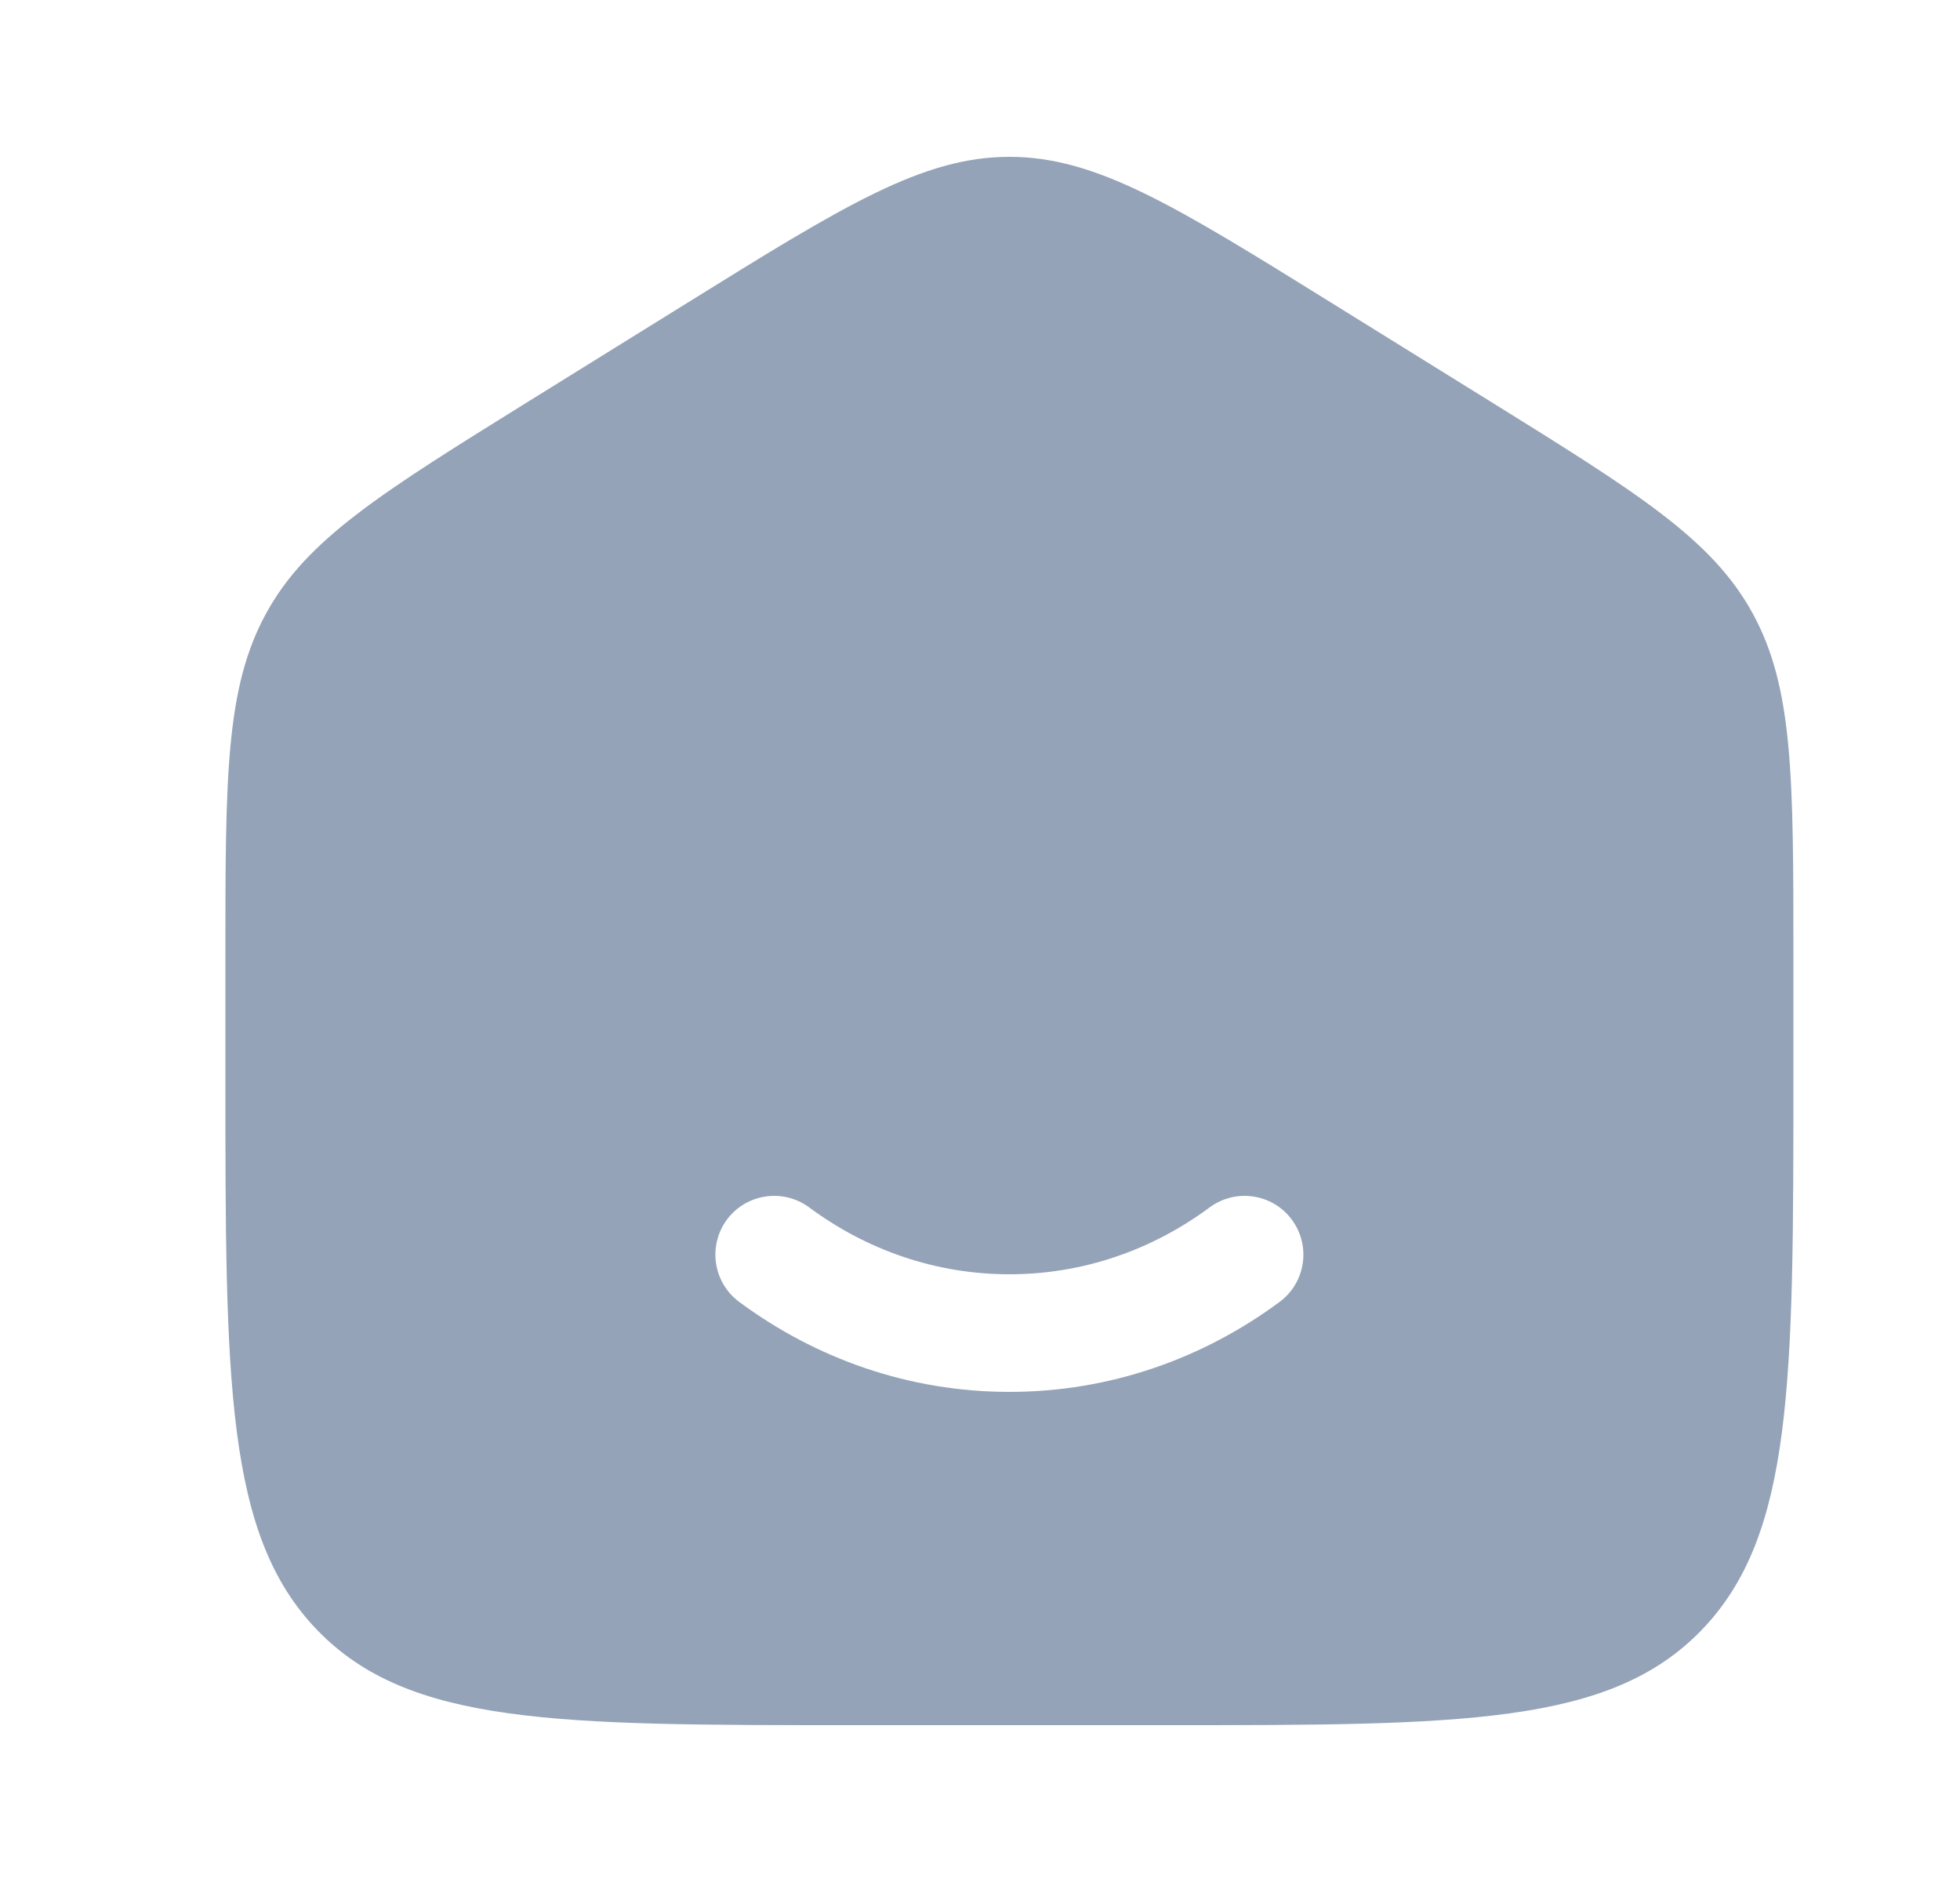
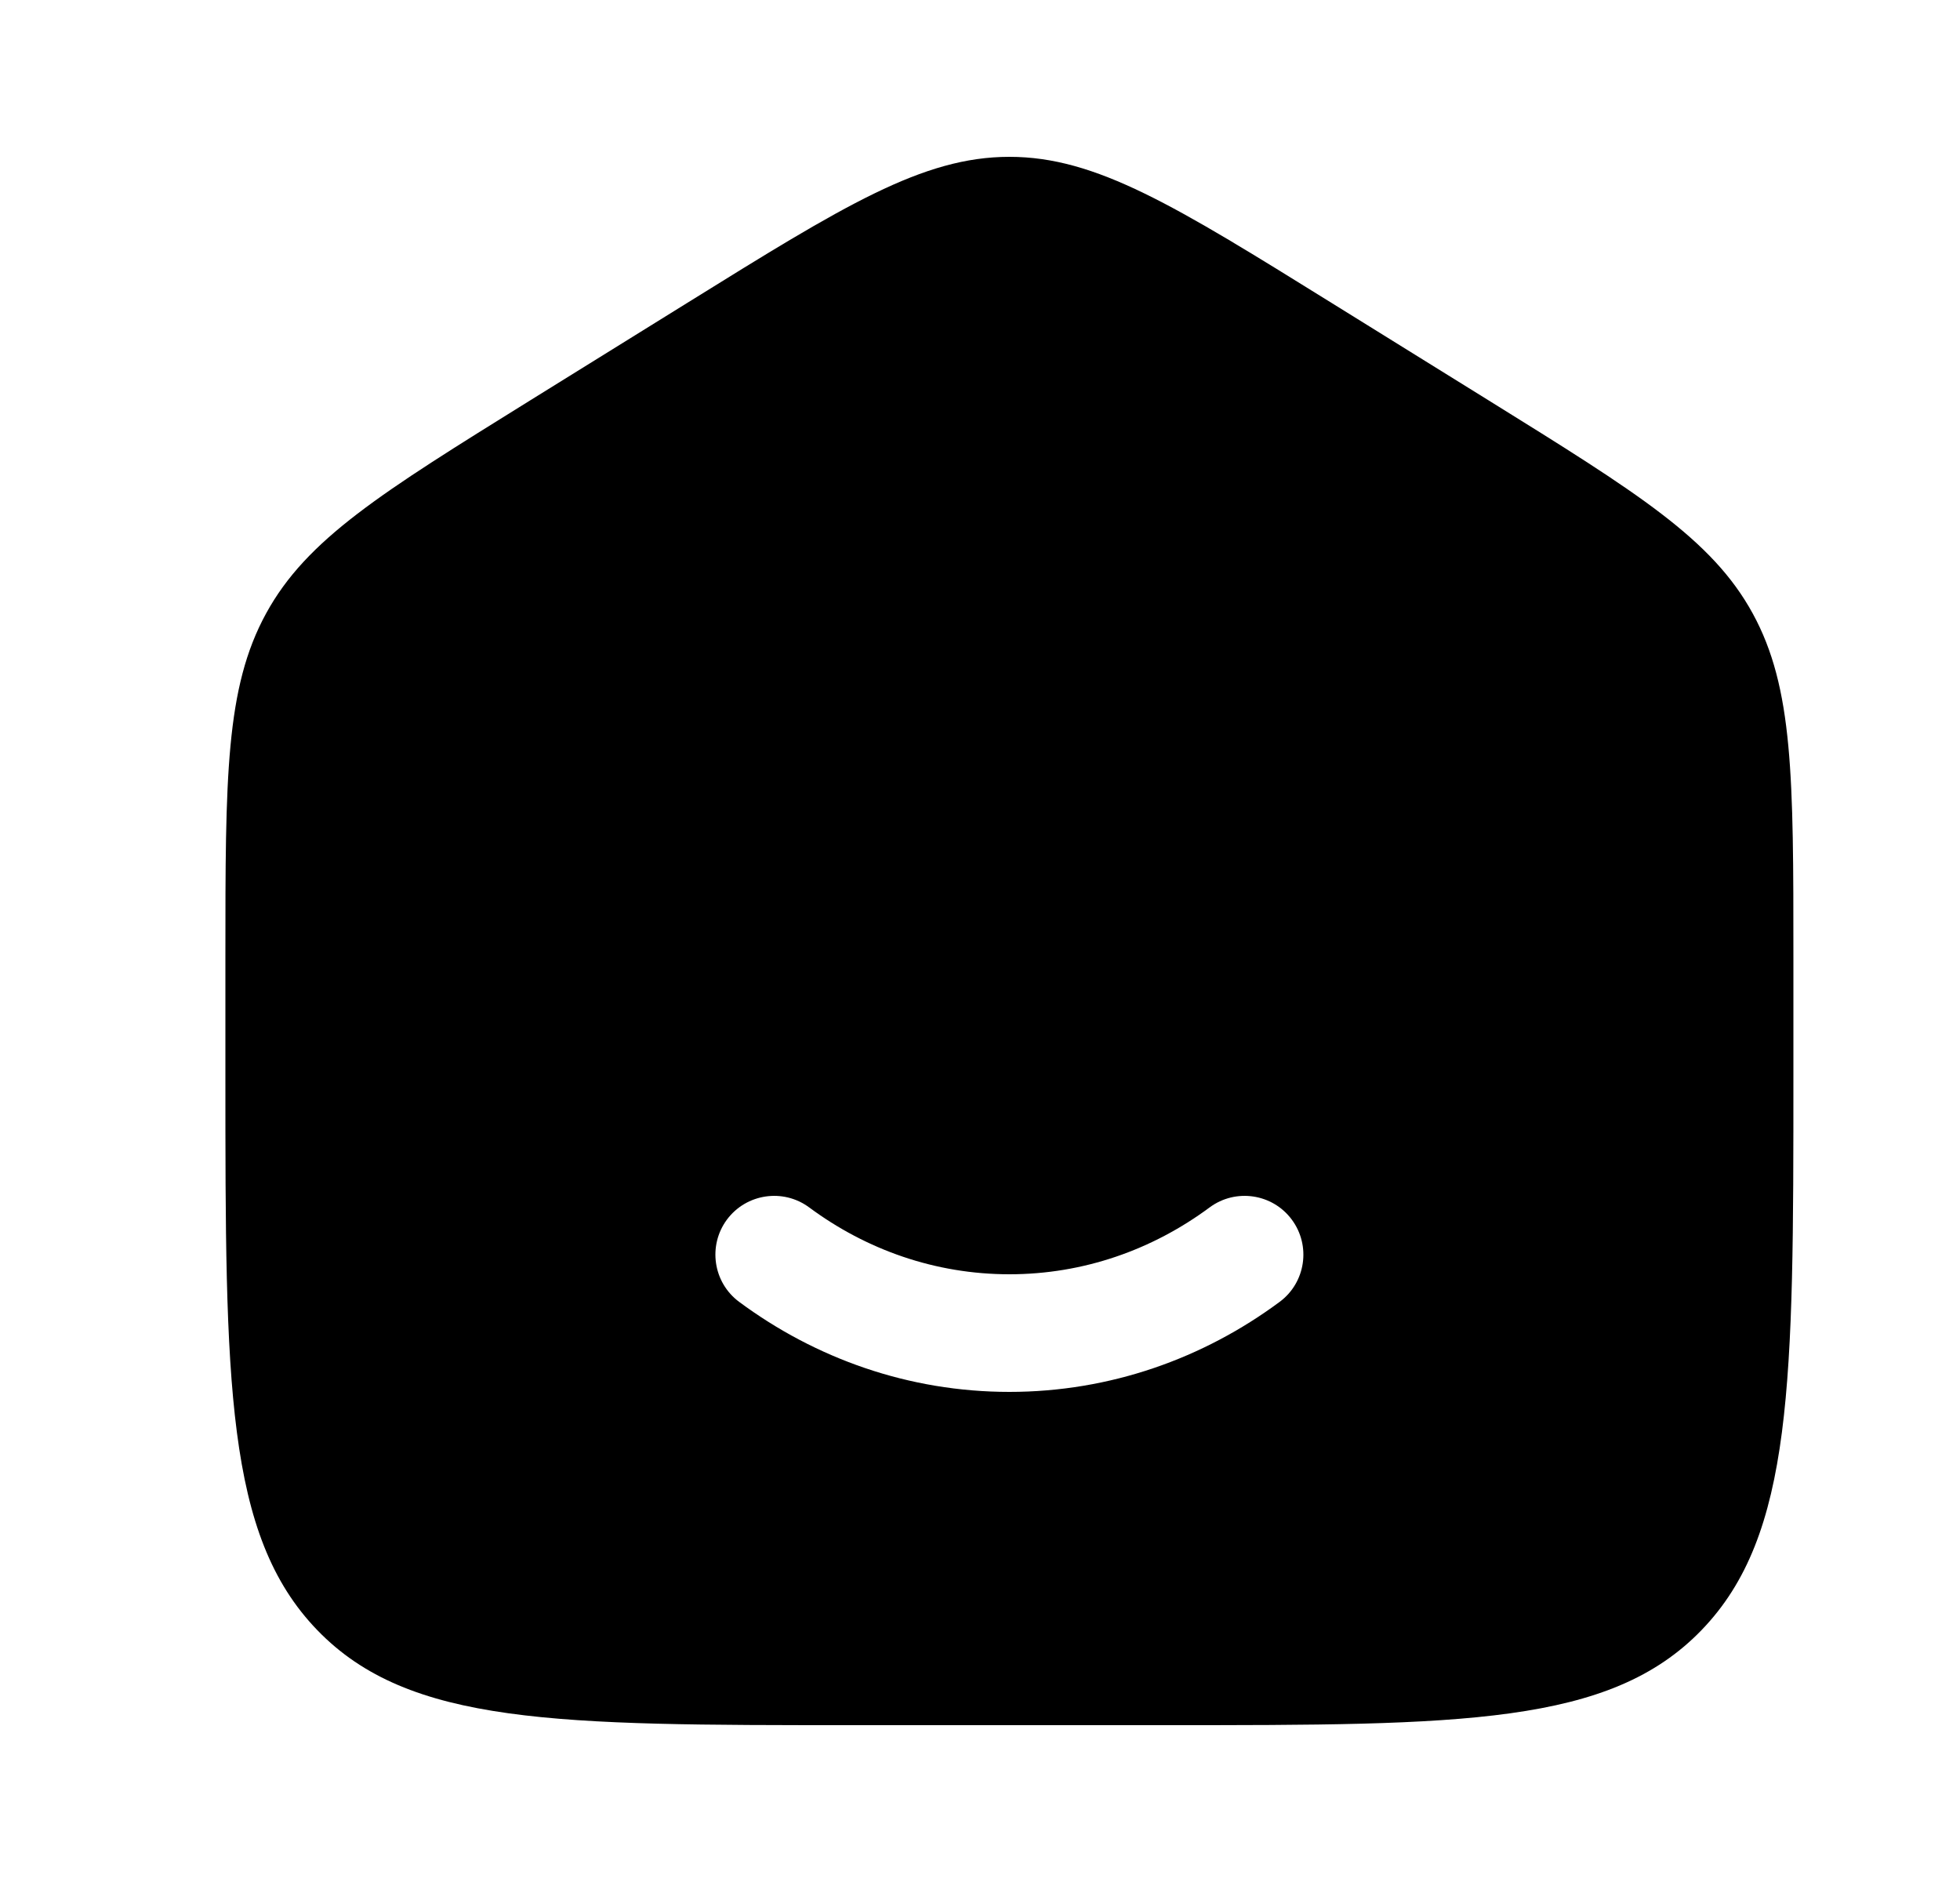
<svg xmlns="http://www.w3.org/2000/svg" width="25" height="24" viewBox="0 0 25 24" fill="none">
-   <path fill-rule="evenodd" clip-rule="evenodd" d="M3.394 7.823C2.875 8.771 2.875 9.915 2.875 12.204V13.725C2.875 17.626 2.875 19.576 4.047 20.788C5.218 22 7.104 22 10.875 22H14.875C18.646 22 20.532 22 21.703 20.788C22.875 19.576 22.875 17.626 22.875 13.725V12.204C22.875 9.915 22.875 8.771 22.356 7.823C21.837 6.874 20.888 6.286 18.991 5.108L16.991 3.867C14.986 2.622 13.983 2 12.875 2C11.767 2 10.764 2.622 8.759 3.867L6.759 5.108C4.862 6.286 3.913 6.874 3.394 7.823ZM10.322 15.398C9.989 15.151 9.519 15.221 9.272 15.553C9.026 15.886 9.096 16.356 9.428 16.602C10.401 17.323 11.59 17.75 12.875 17.75C14.16 17.75 15.349 17.323 16.322 16.602C16.654 16.356 16.724 15.886 16.477 15.553C16.231 15.221 15.761 15.151 15.428 15.398C14.7 15.937 13.821 16.25 12.875 16.25C11.929 16.25 11.05 15.937 10.322 15.398Z" fill="#94A3B8" />
+   <path fill-rule="evenodd" clip-rule="evenodd" d="M3.394 7.823C2.875 8.771 2.875 9.915 2.875 12.204V13.725C2.875 17.626 2.875 19.576 4.047 20.788C5.218 22 7.104 22 10.875 22H14.875C18.646 22 20.532 22 21.703 20.788C22.875 19.576 22.875 17.626 22.875 13.725V12.204C22.875 9.915 22.875 8.771 22.356 7.823C21.837 6.874 20.888 6.286 18.991 5.108L16.991 3.867C14.986 2.622 13.983 2 12.875 2C11.767 2 10.764 2.622 8.759 3.867L6.759 5.108C4.862 6.286 3.913 6.874 3.394 7.823ZM10.322 15.398C9.989 15.151 9.519 15.221 9.272 15.553C9.026 15.886 9.096 16.356 9.428 16.602C10.401 17.323 11.59 17.75 12.875 17.75C14.16 17.75 15.349 17.323 16.322 16.602C16.654 16.356 16.724 15.886 16.477 15.553C16.231 15.221 15.761 15.151 15.428 15.398C14.7 15.937 13.821 16.25 12.875 16.25C11.929 16.25 11.05 15.937 10.322 15.398Z" fill="#000" />
</svg>
